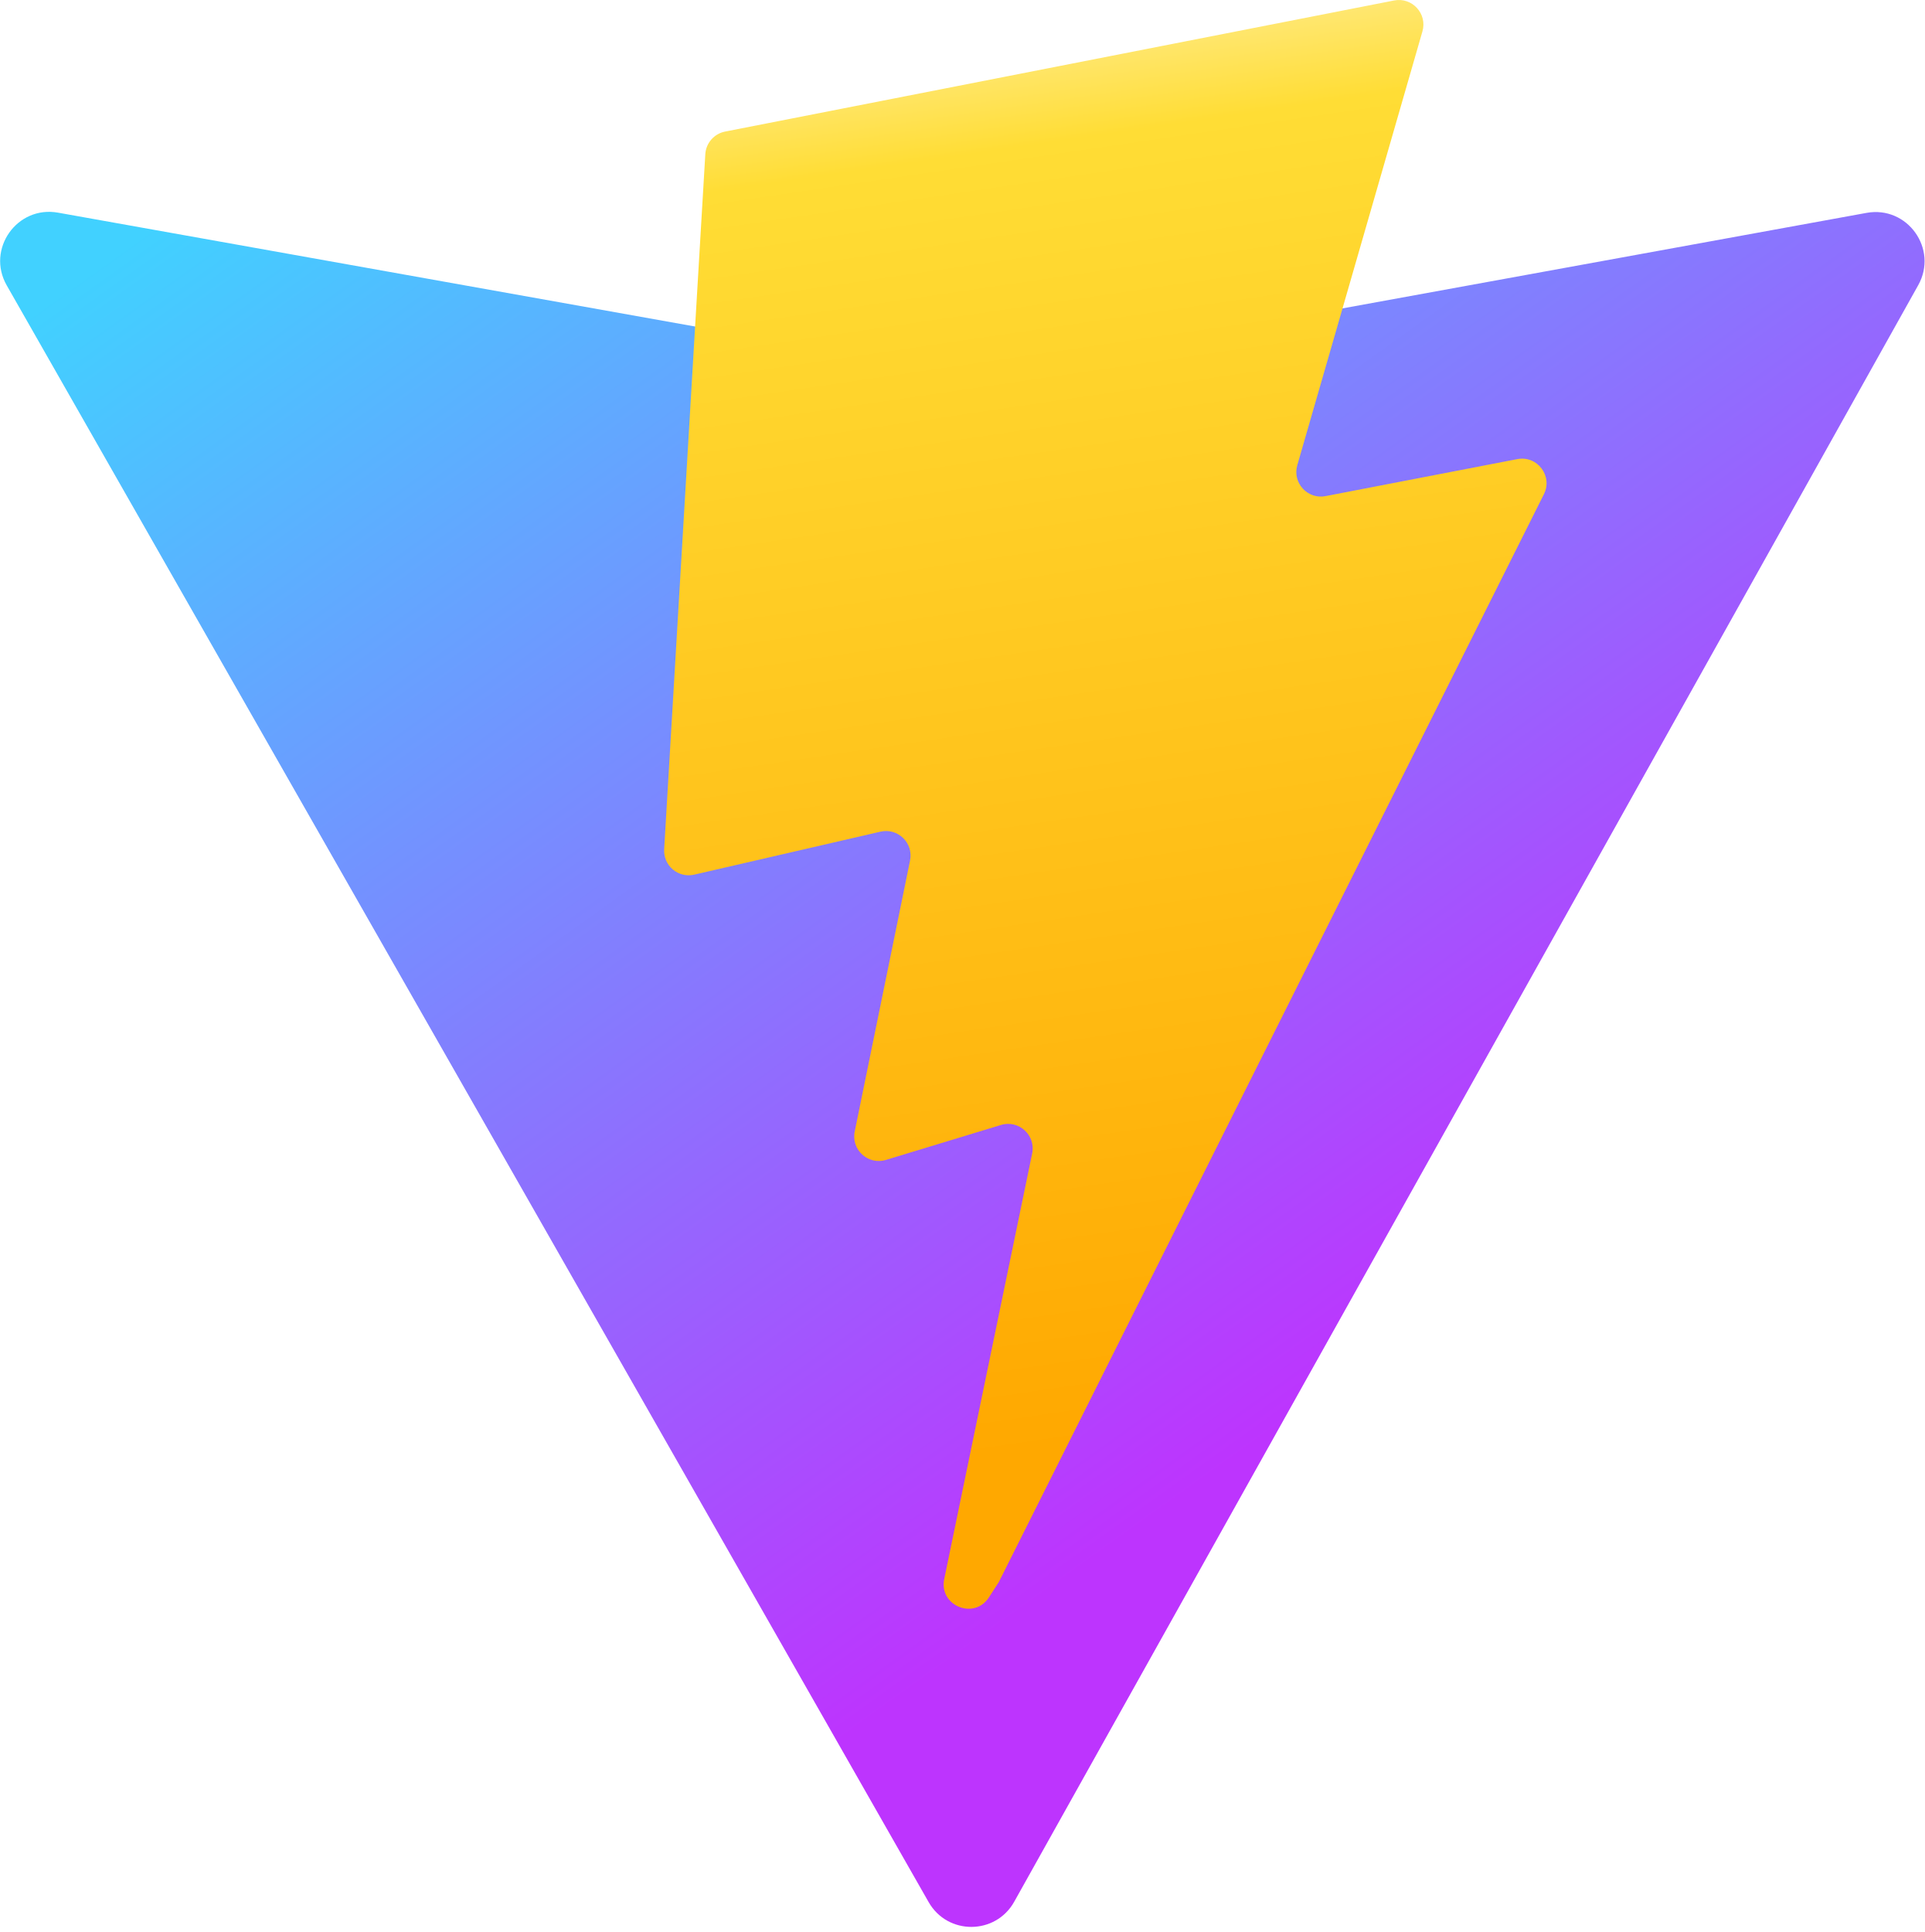
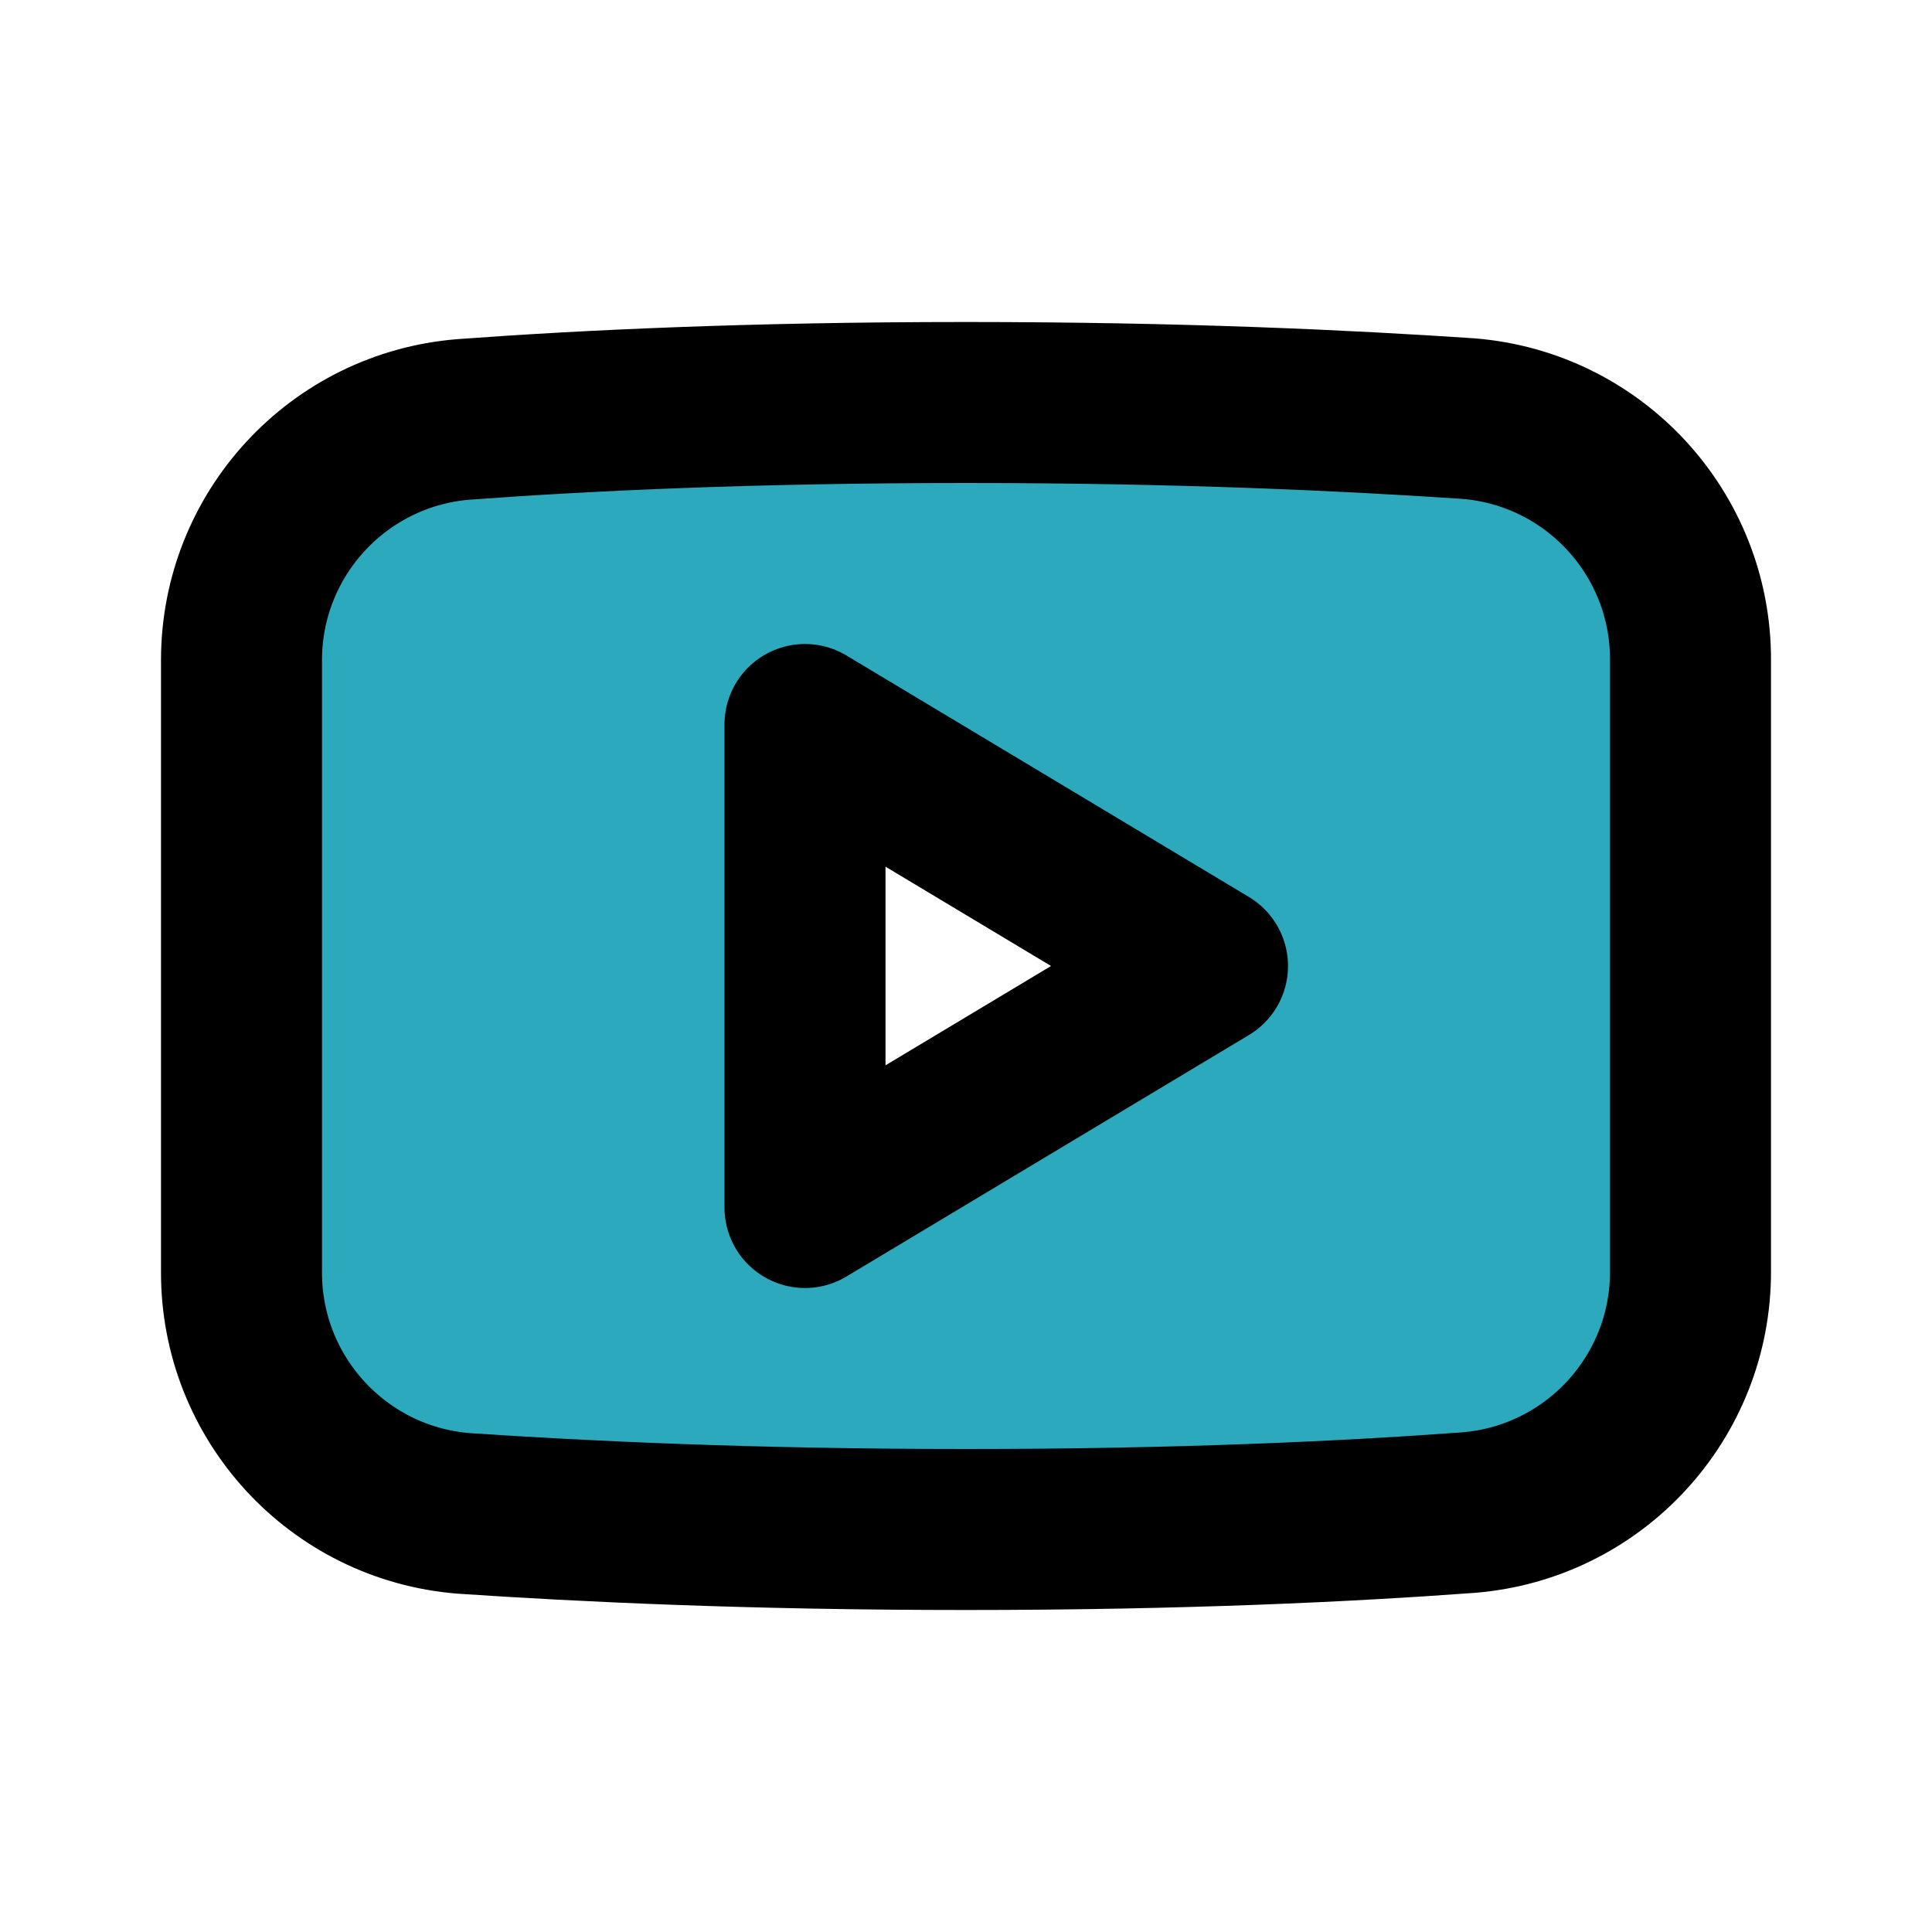
- <svg xmlns="http://www.w3.org/2000/svg" aria-hidden="true" role="img" class="iconify iconify--logos" width="31.88" height="32" preserveAspectRatio="xMidYMid meet" viewBox="0 0 256 257">
-   <defs>
-     <linearGradient id="IconifyId1813088fe1fbc01fb466" x1="-.828%" x2="57.636%" y1="7.652%" y2="78.411%">
-       <stop offset="0%" stop-color="#41D1FF" />
-       <stop offset="100%" stop-color="#BD34FE" />
-     </linearGradient>
-     <linearGradient id="IconifyId1813088fe1fbc01fb467" x1="43.376%" x2="50.316%" y1="2.242%" y2="89.03%">
-       <stop offset="0%" stop-color="#FFEA83" />
-       <stop offset="8.333%" stop-color="#FFDD35" />
-       <stop offset="100%" stop-color="#FFA800" />
-     </linearGradient>
-   </defs>
-   <path fill="url(#IconifyId1813088fe1fbc01fb466)" d="M255.153 37.938L134.897 252.976c-2.483 4.44-8.862 4.466-11.382.048L.875 37.958c-2.746-4.814 1.371-10.646 6.827-9.67l120.385 21.517a6.537 6.537 0 0 0 2.322-.004l117.867-21.483c5.438-.991 9.574 4.796 6.877 9.62Z" />
-   <path fill="url(#IconifyId1813088fe1fbc01fb467)" d="M185.432.063L96.44 17.501a3.268 3.268 0 0 0-2.634 3.014l-5.474 92.456a3.268 3.268 0 0 0 3.997 3.378l24.777-5.718c2.318-.535 4.413 1.507 3.936 3.838l-7.361 36.047c-.495 2.426 1.782 4.5 4.151 3.78l15.304-4.649c2.372-.72 4.652 1.36 4.15 3.788l-11.698 56.621c-.732 3.542 3.979 5.473 5.943 2.437l1.313-2.028l72.516-144.72c1.215-2.423-.88-5.186-3.54-4.672l-25.505 4.922c-2.396.462-4.435-1.77-3.759-4.114l16.646-57.705c.677-2.35-1.37-4.583-3.769-4.113Z" />
+ <svg xmlns="http://www.w3.org/2000/svg" fill="#000000" width="800px" height="800px" viewBox="0 0 24 24" id="youtube" data-name="Flat Line" class="icon flat-line">
+   <path id="secondary" d="M18.24,5.21C16.76,5.1,14.68,5,12,5s-4.76.1-6.24.21A3,3,0,0,0,3,8.2v7.6a3,3,0,0,0,2.76,3C7.24,18.9,9.32,19,12,19s4.76-.1,6.24-.21a3,3,0,0,0,2.76-3V8.2A3,3,0,0,0,18.24,5.21ZM10,15V9l5,3Z" style="fill: rgb(44, 169, 188); stroke-width: 2;" />
+   <path id="primary" d="M15,12l-5,3V9Zm6-3.8a3,3,0,0,0-2.76-3C16.75,5.1,14.68,5,12,5s-4.75.1-6.24.21A3,3,0,0,0,3,8.2v7.6a3,3,0,0,0,2.76,3C7.25,18.9,9.32,19,12,19s4.75-.1,6.24-.21a3,3,0,0,0,2.76-3Z" style="fill: none; stroke: rgb(0, 0, 0); stroke-linecap: round; stroke-linejoin: round; stroke-width: 2;" />
</svg>
